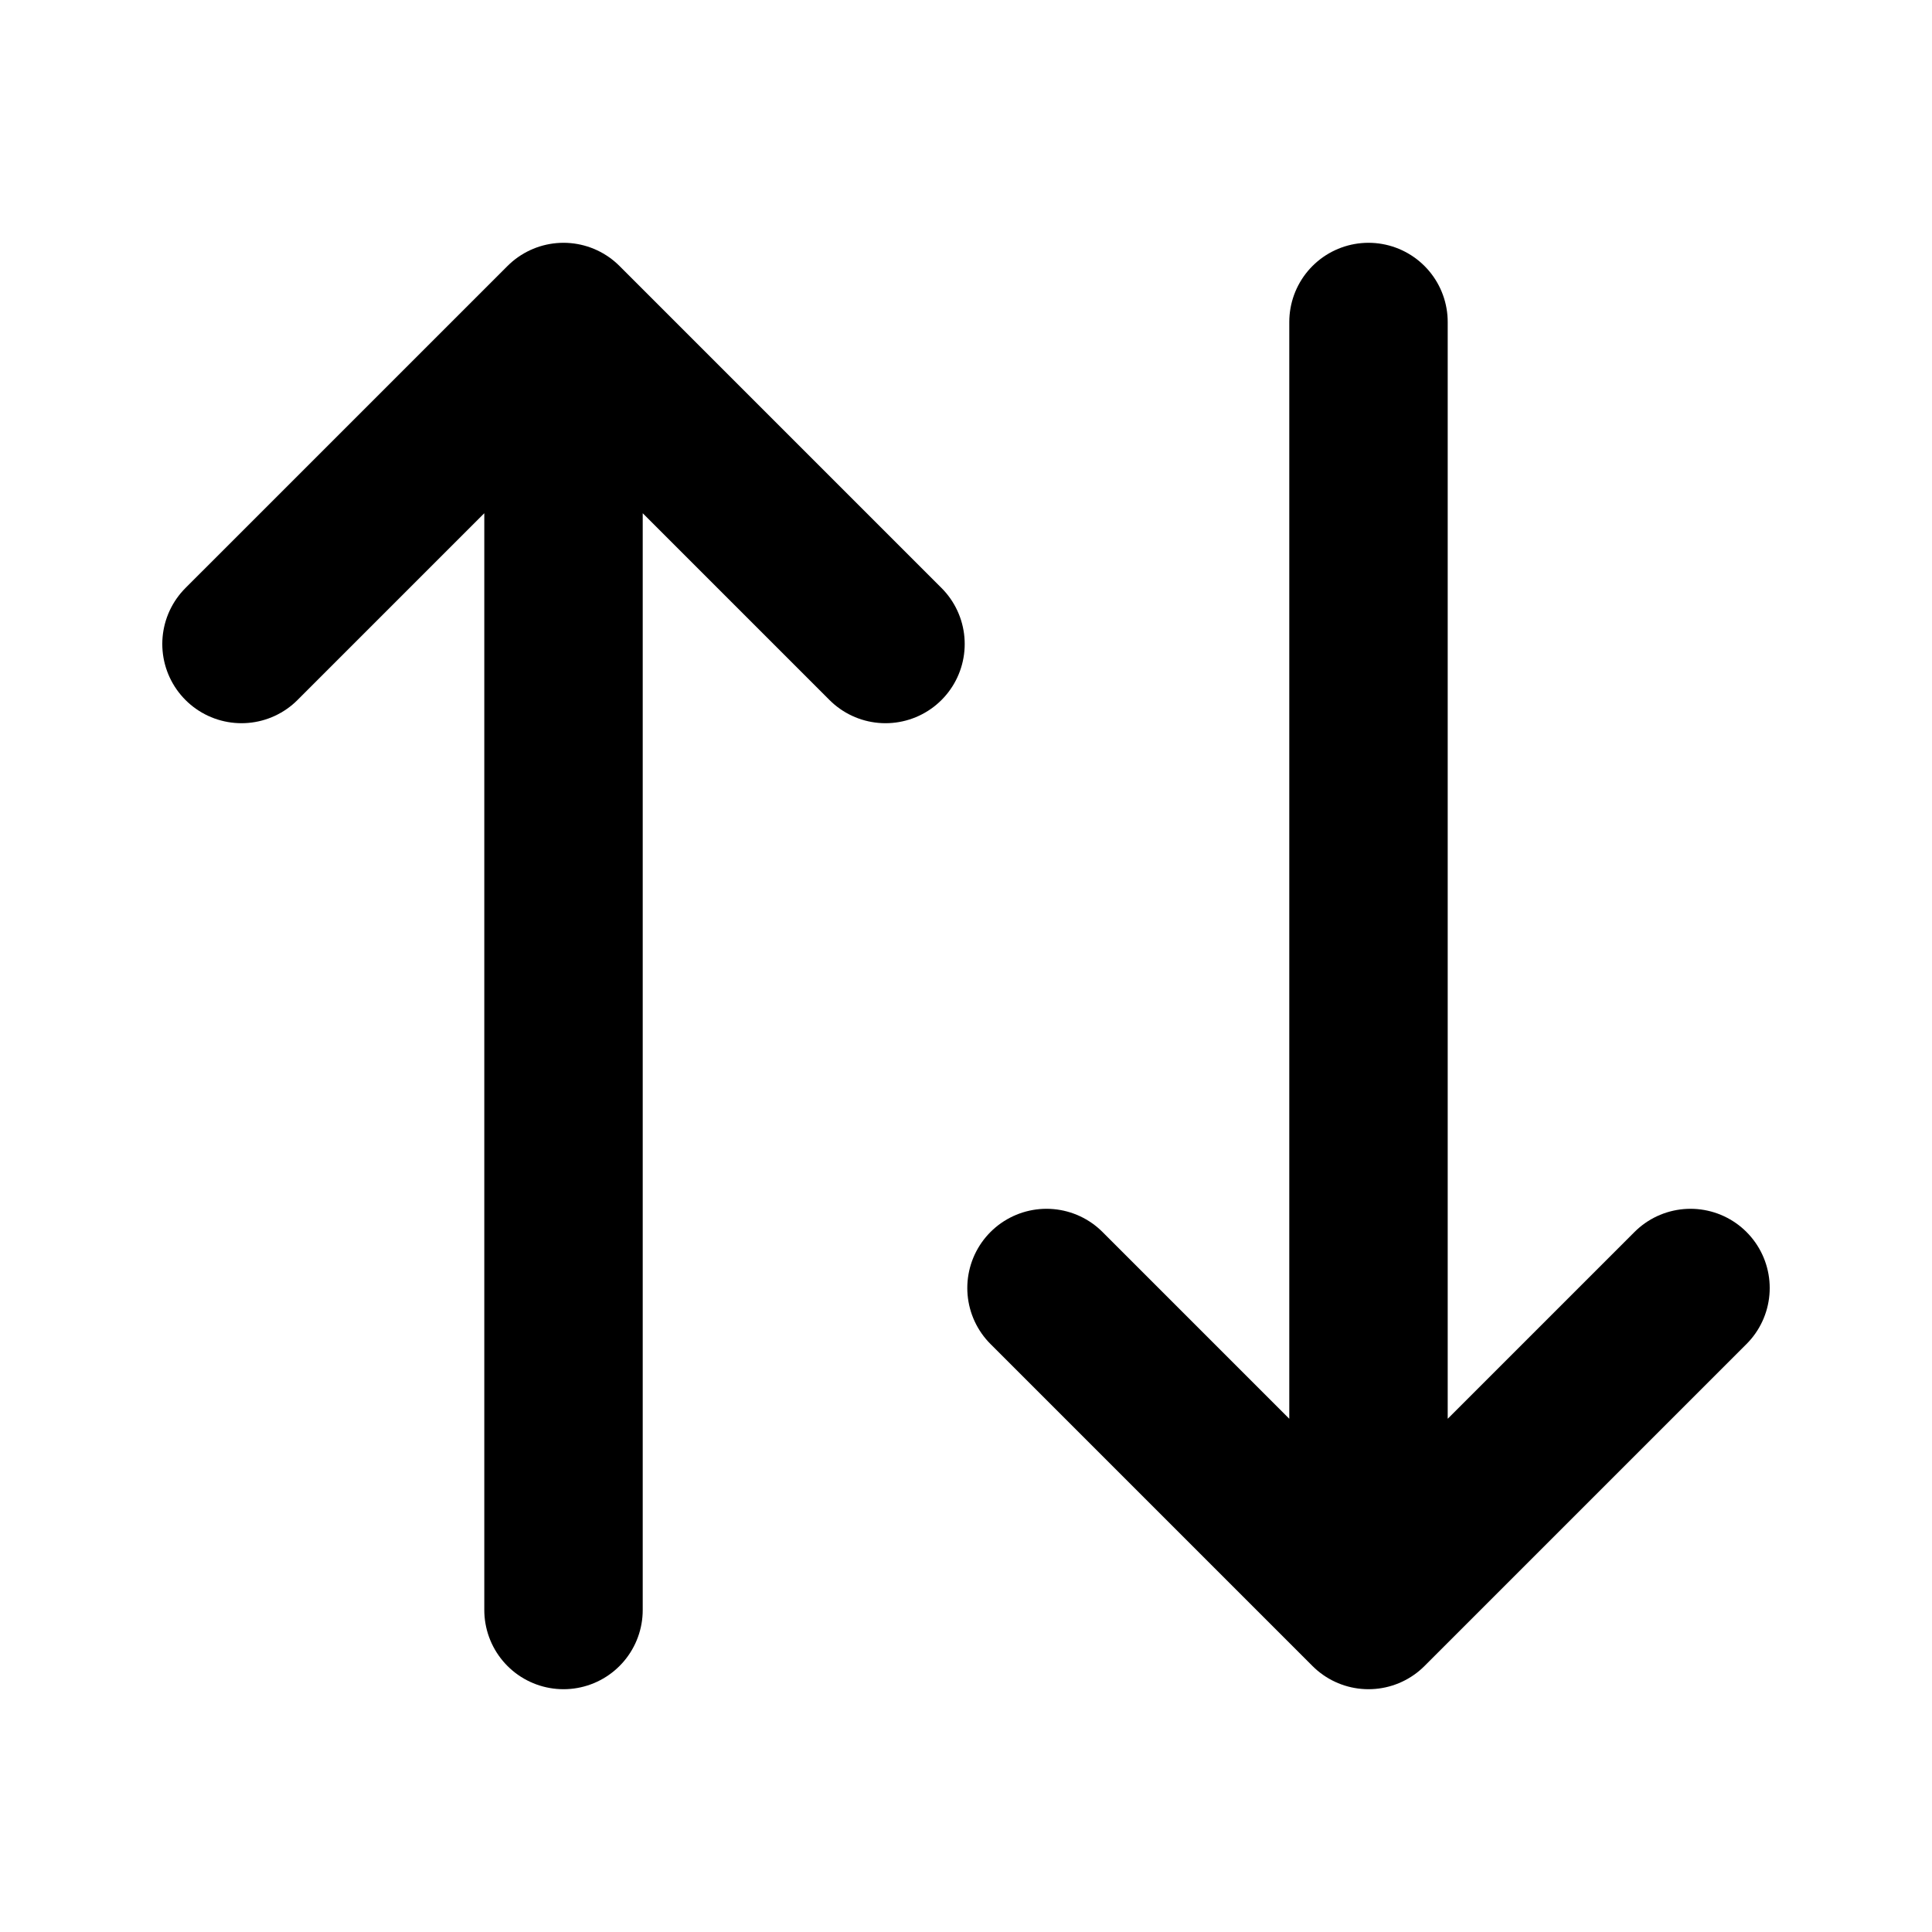
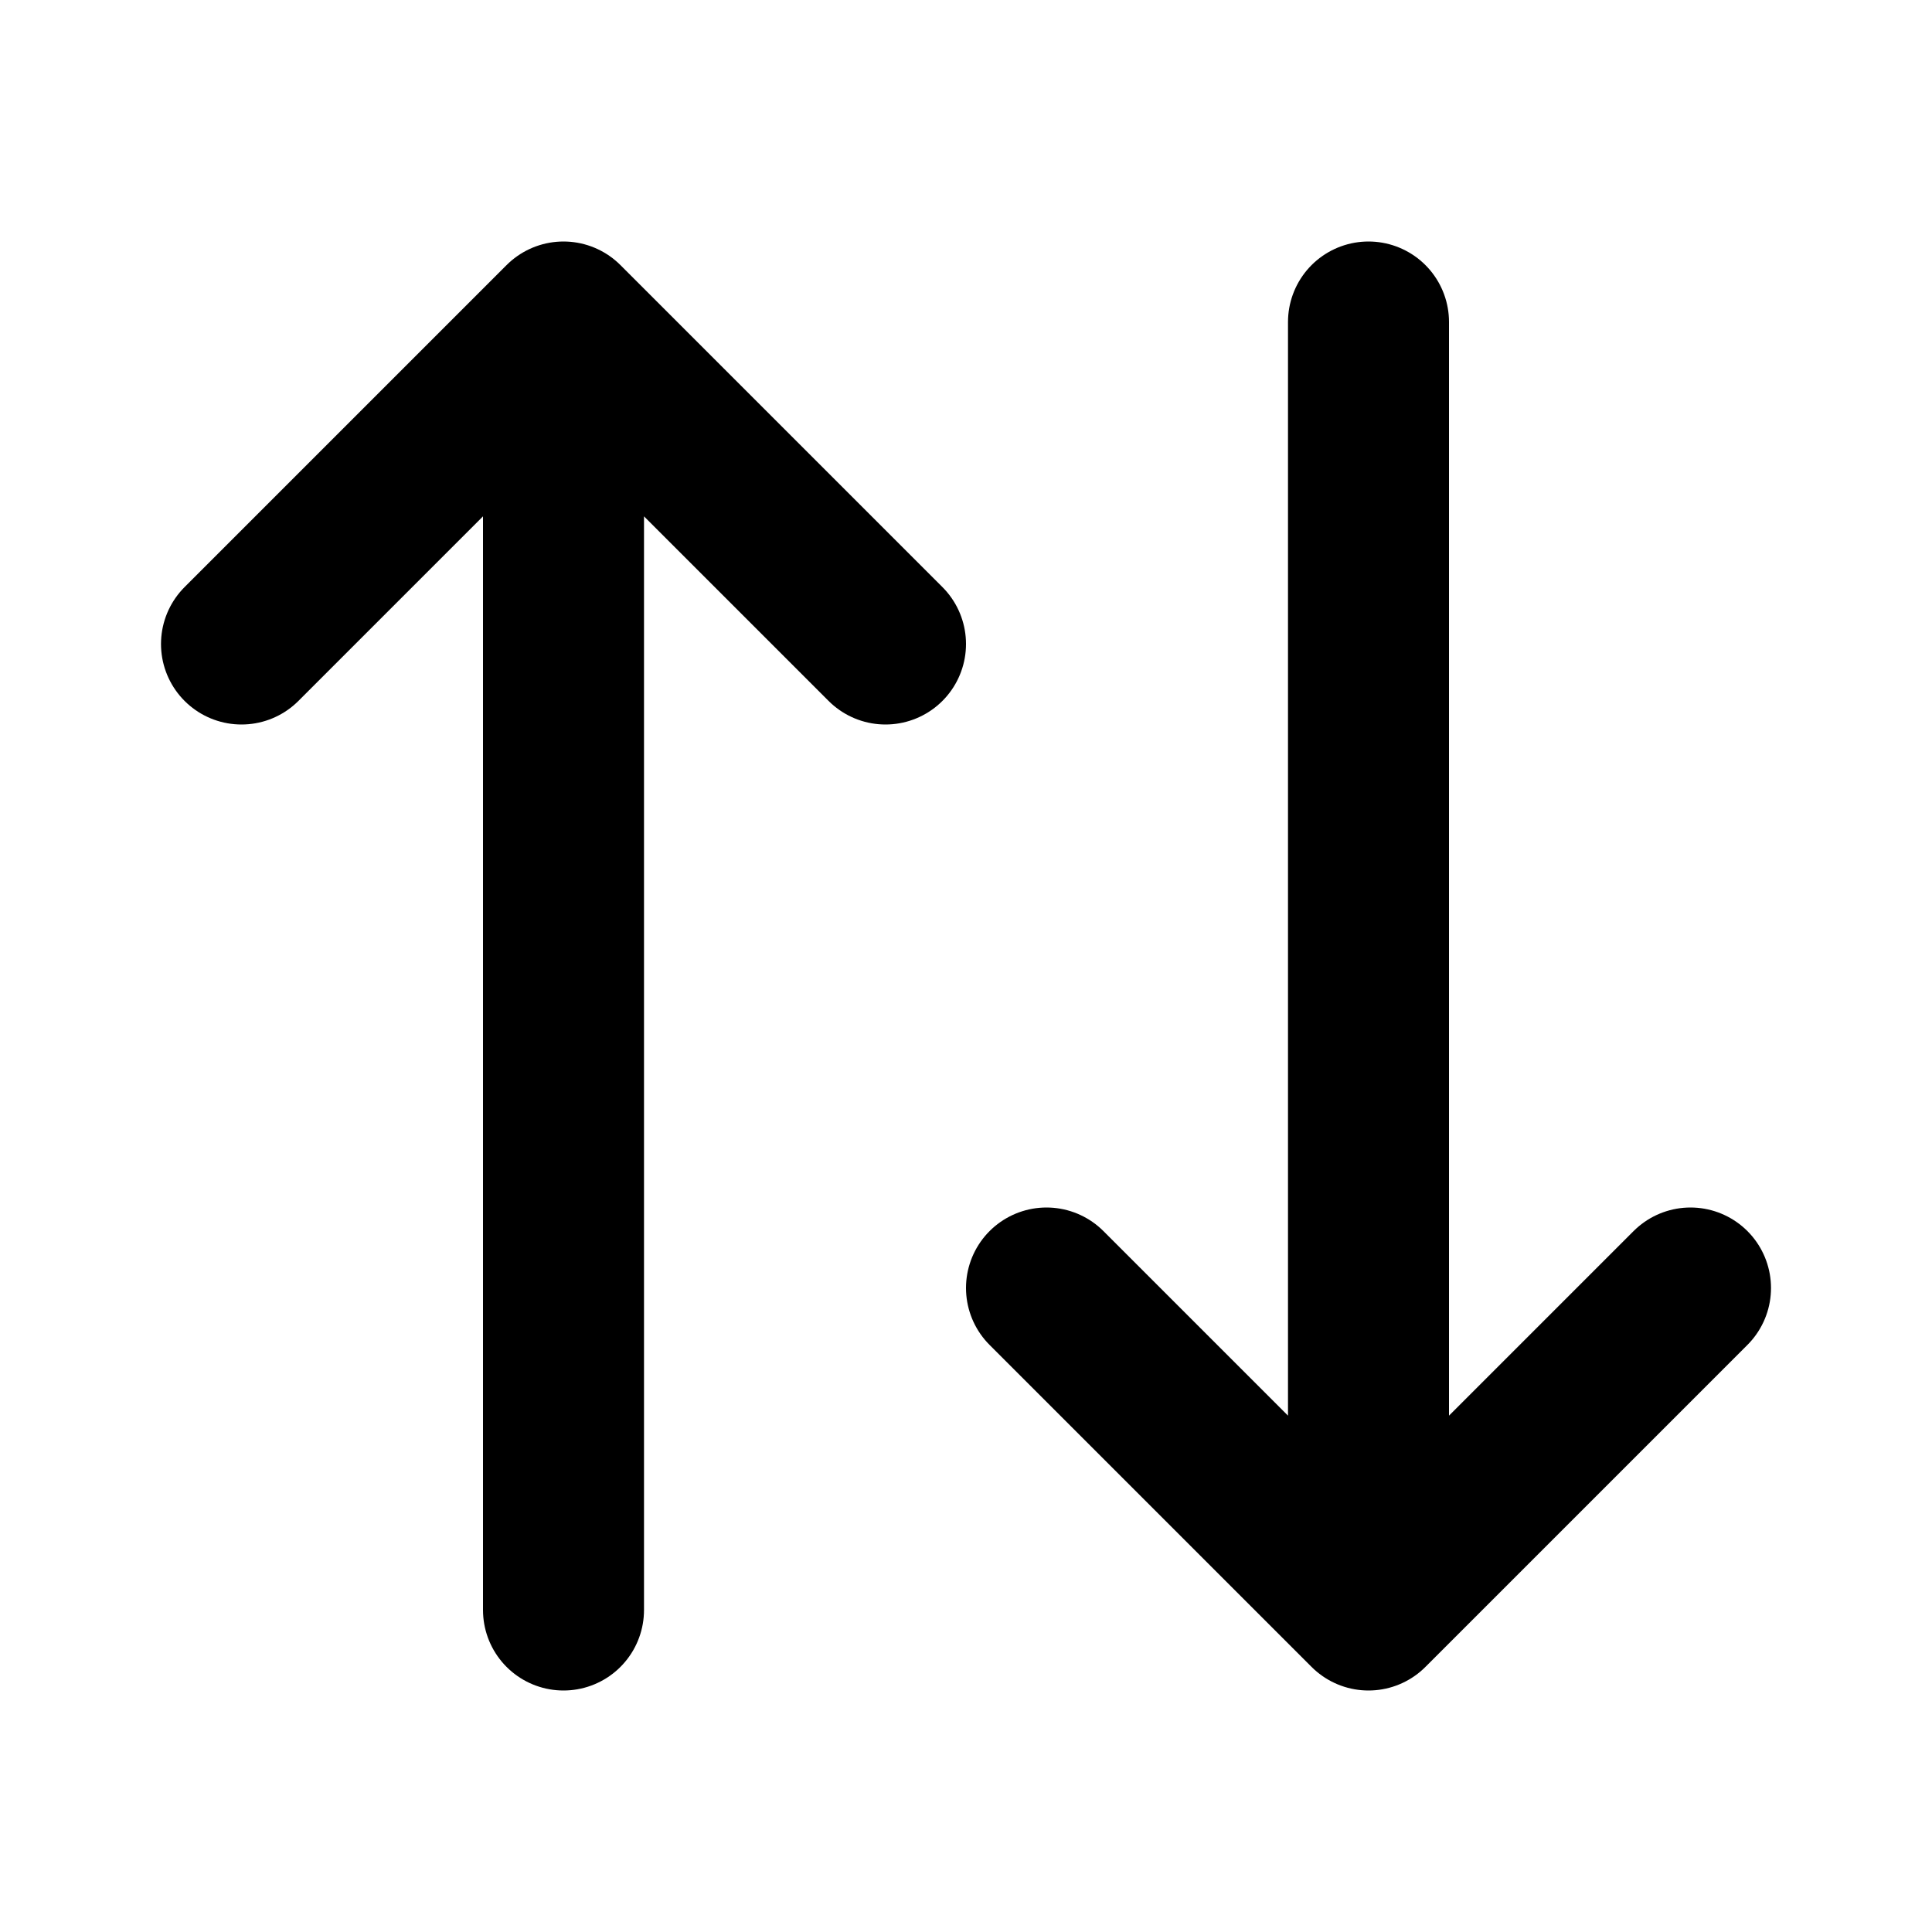
- <svg xmlns="http://www.w3.org/2000/svg" width="100" height="100" viewBox="0 0 100 100" fill="none">
-   <path d="M70.833 16.667V83.333M70.833 83.333L54.167 66.667M70.833 83.333L87.5 66.667M29.167 83.333V16.667M29.167 16.667L12.5 33.333M29.167 16.667L45.833 33.333" stroke="black" stroke-width="8.2" stroke-linecap="round" stroke-linejoin="round" />
+ <svg xmlns="http://www.w3.org/2000/svg" width="auto" height="auto" viewBox="0 0 24 24" fill="none">
+   <path d="M17 4V20M17 20L13 16M17 20L21 16M7 20V4M7 4L3 8M7 4L11 8" stroke="currentColor" stroke-width="2" stroke-linecap="round" stroke-linejoin="round" />
</svg>
